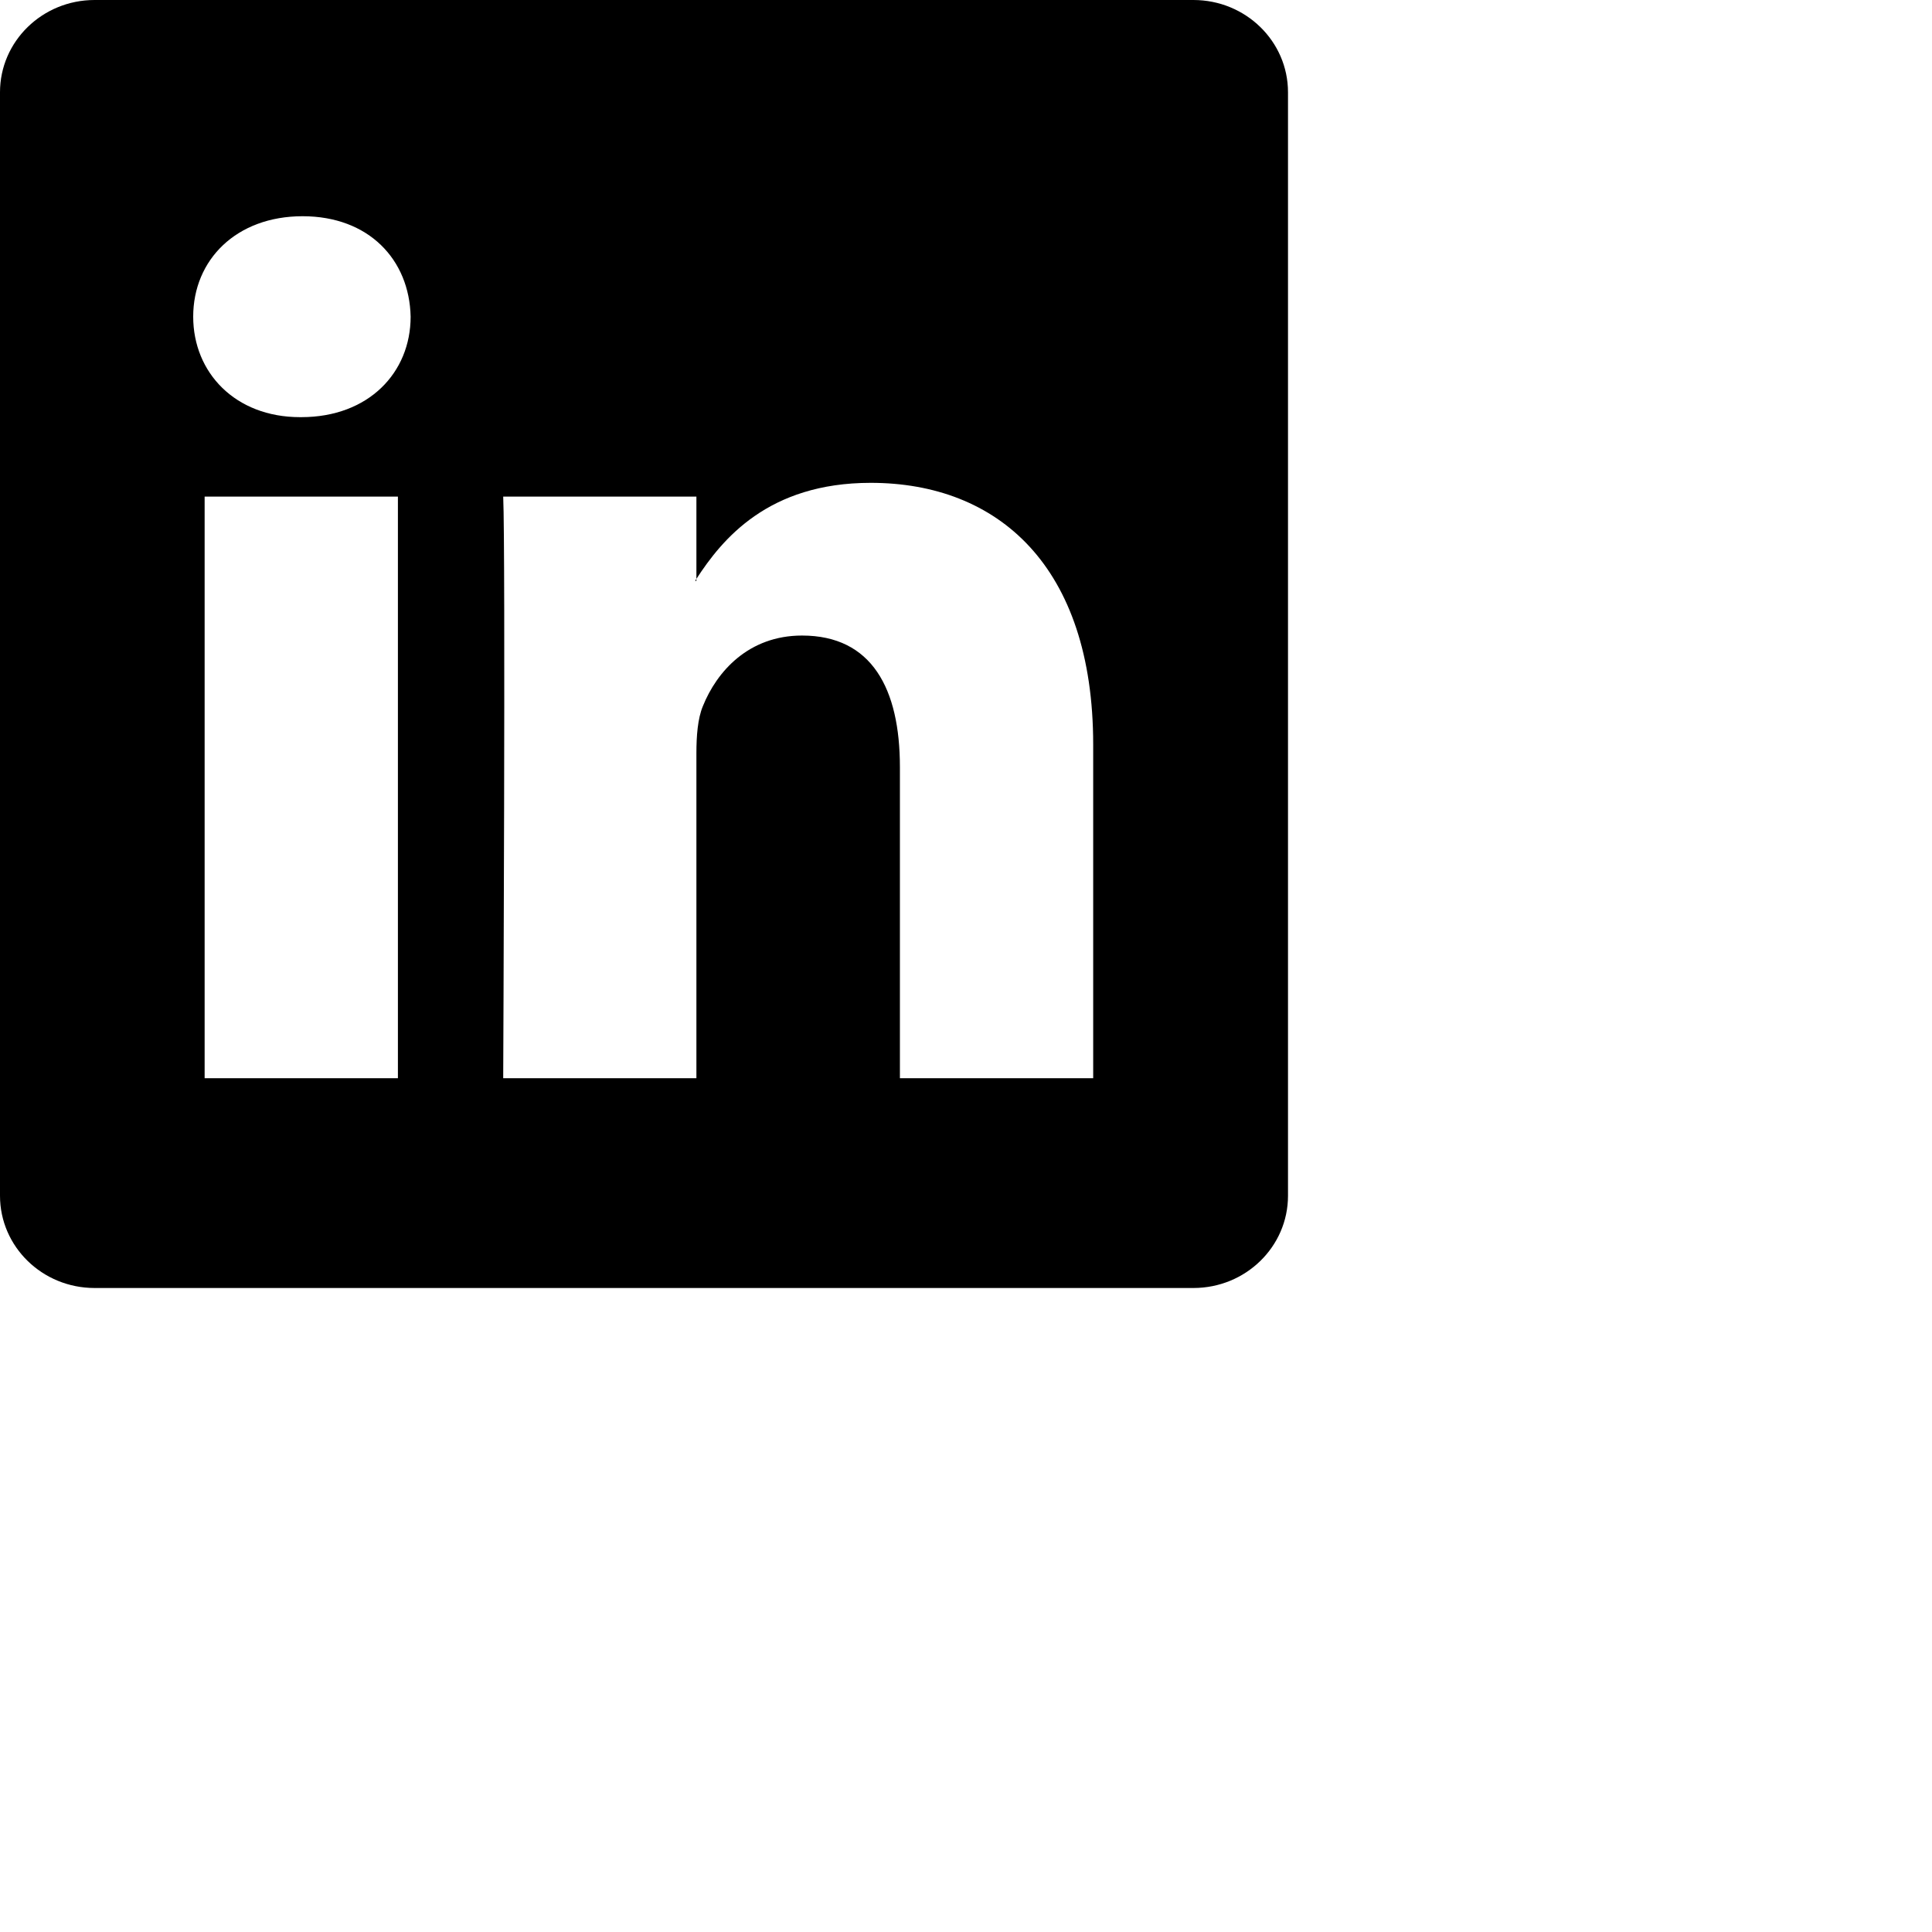
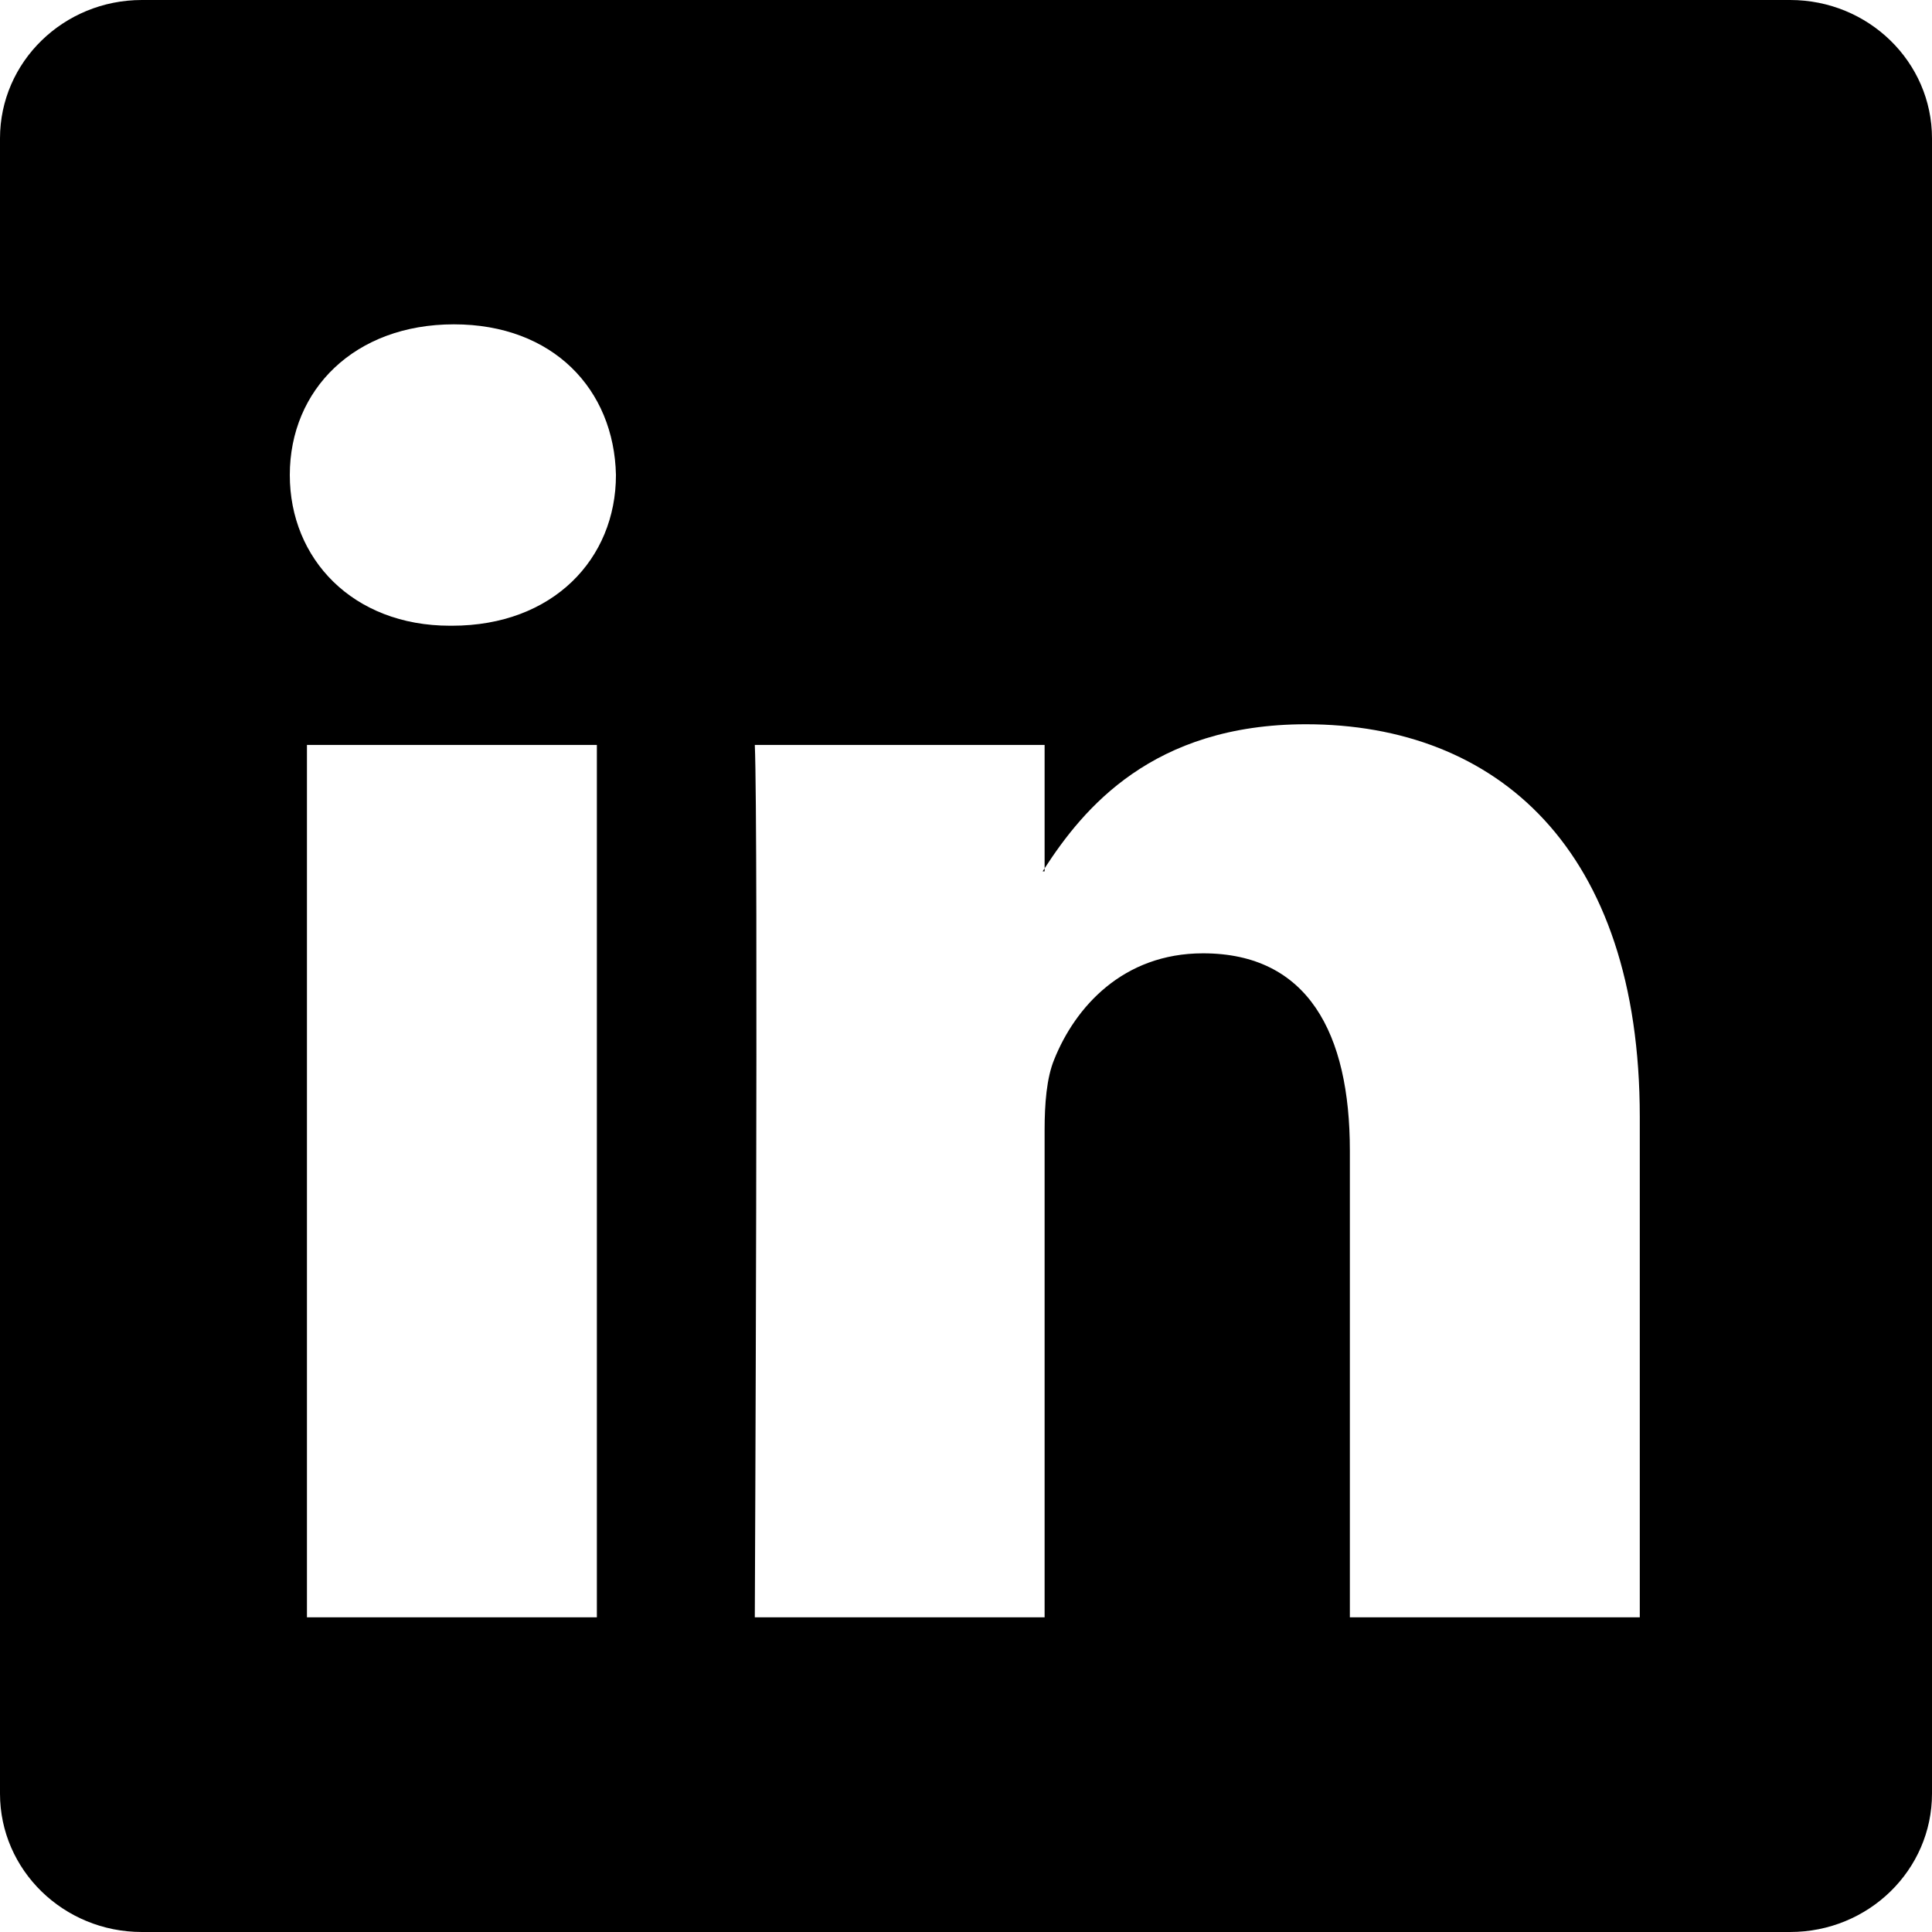
- <svg xmlns="http://www.w3.org/2000/svg" width="24" height="24" fill="currentColor" class="bi bi-linkedin" viewBox="0 0 24 24">
+ <svg xmlns="http://www.w3.org/2000/svg" width="16" height="16" fill="currentColor" class="bi bi-linkedin" viewBox="0 0 16 16">
  <path d="M0 1.146C0 .513.526 0 1.175 0h13.65C15.474 0 16 .513 16 1.146v13.708c0 .633-.526 1.146-1.175 1.146H1.175C.526 16 0 15.487 0 14.854zm4.943 12.248V6.169H2.542v7.225zm-1.2-8.212c.837 0 1.358-.554 1.358-1.248-.015-.709-.52-1.248-1.342-1.248S2.4 3.226 2.4 3.934c0 .694.521 1.248 1.327 1.248zm4.908 8.212V9.359c0-.216.016-.432.08-.586.173-.431.568-.878 1.232-.878.869 0 1.216.662 1.216 1.634v3.865h2.401V9.25c0-2.22-1.184-3.252-2.764-3.252-1.274 0-1.845.7-2.165 1.193v.025h-.016l.016-.025V6.169h-2.4c.03.678 0 7.225 0 7.225z" />
</svg>
